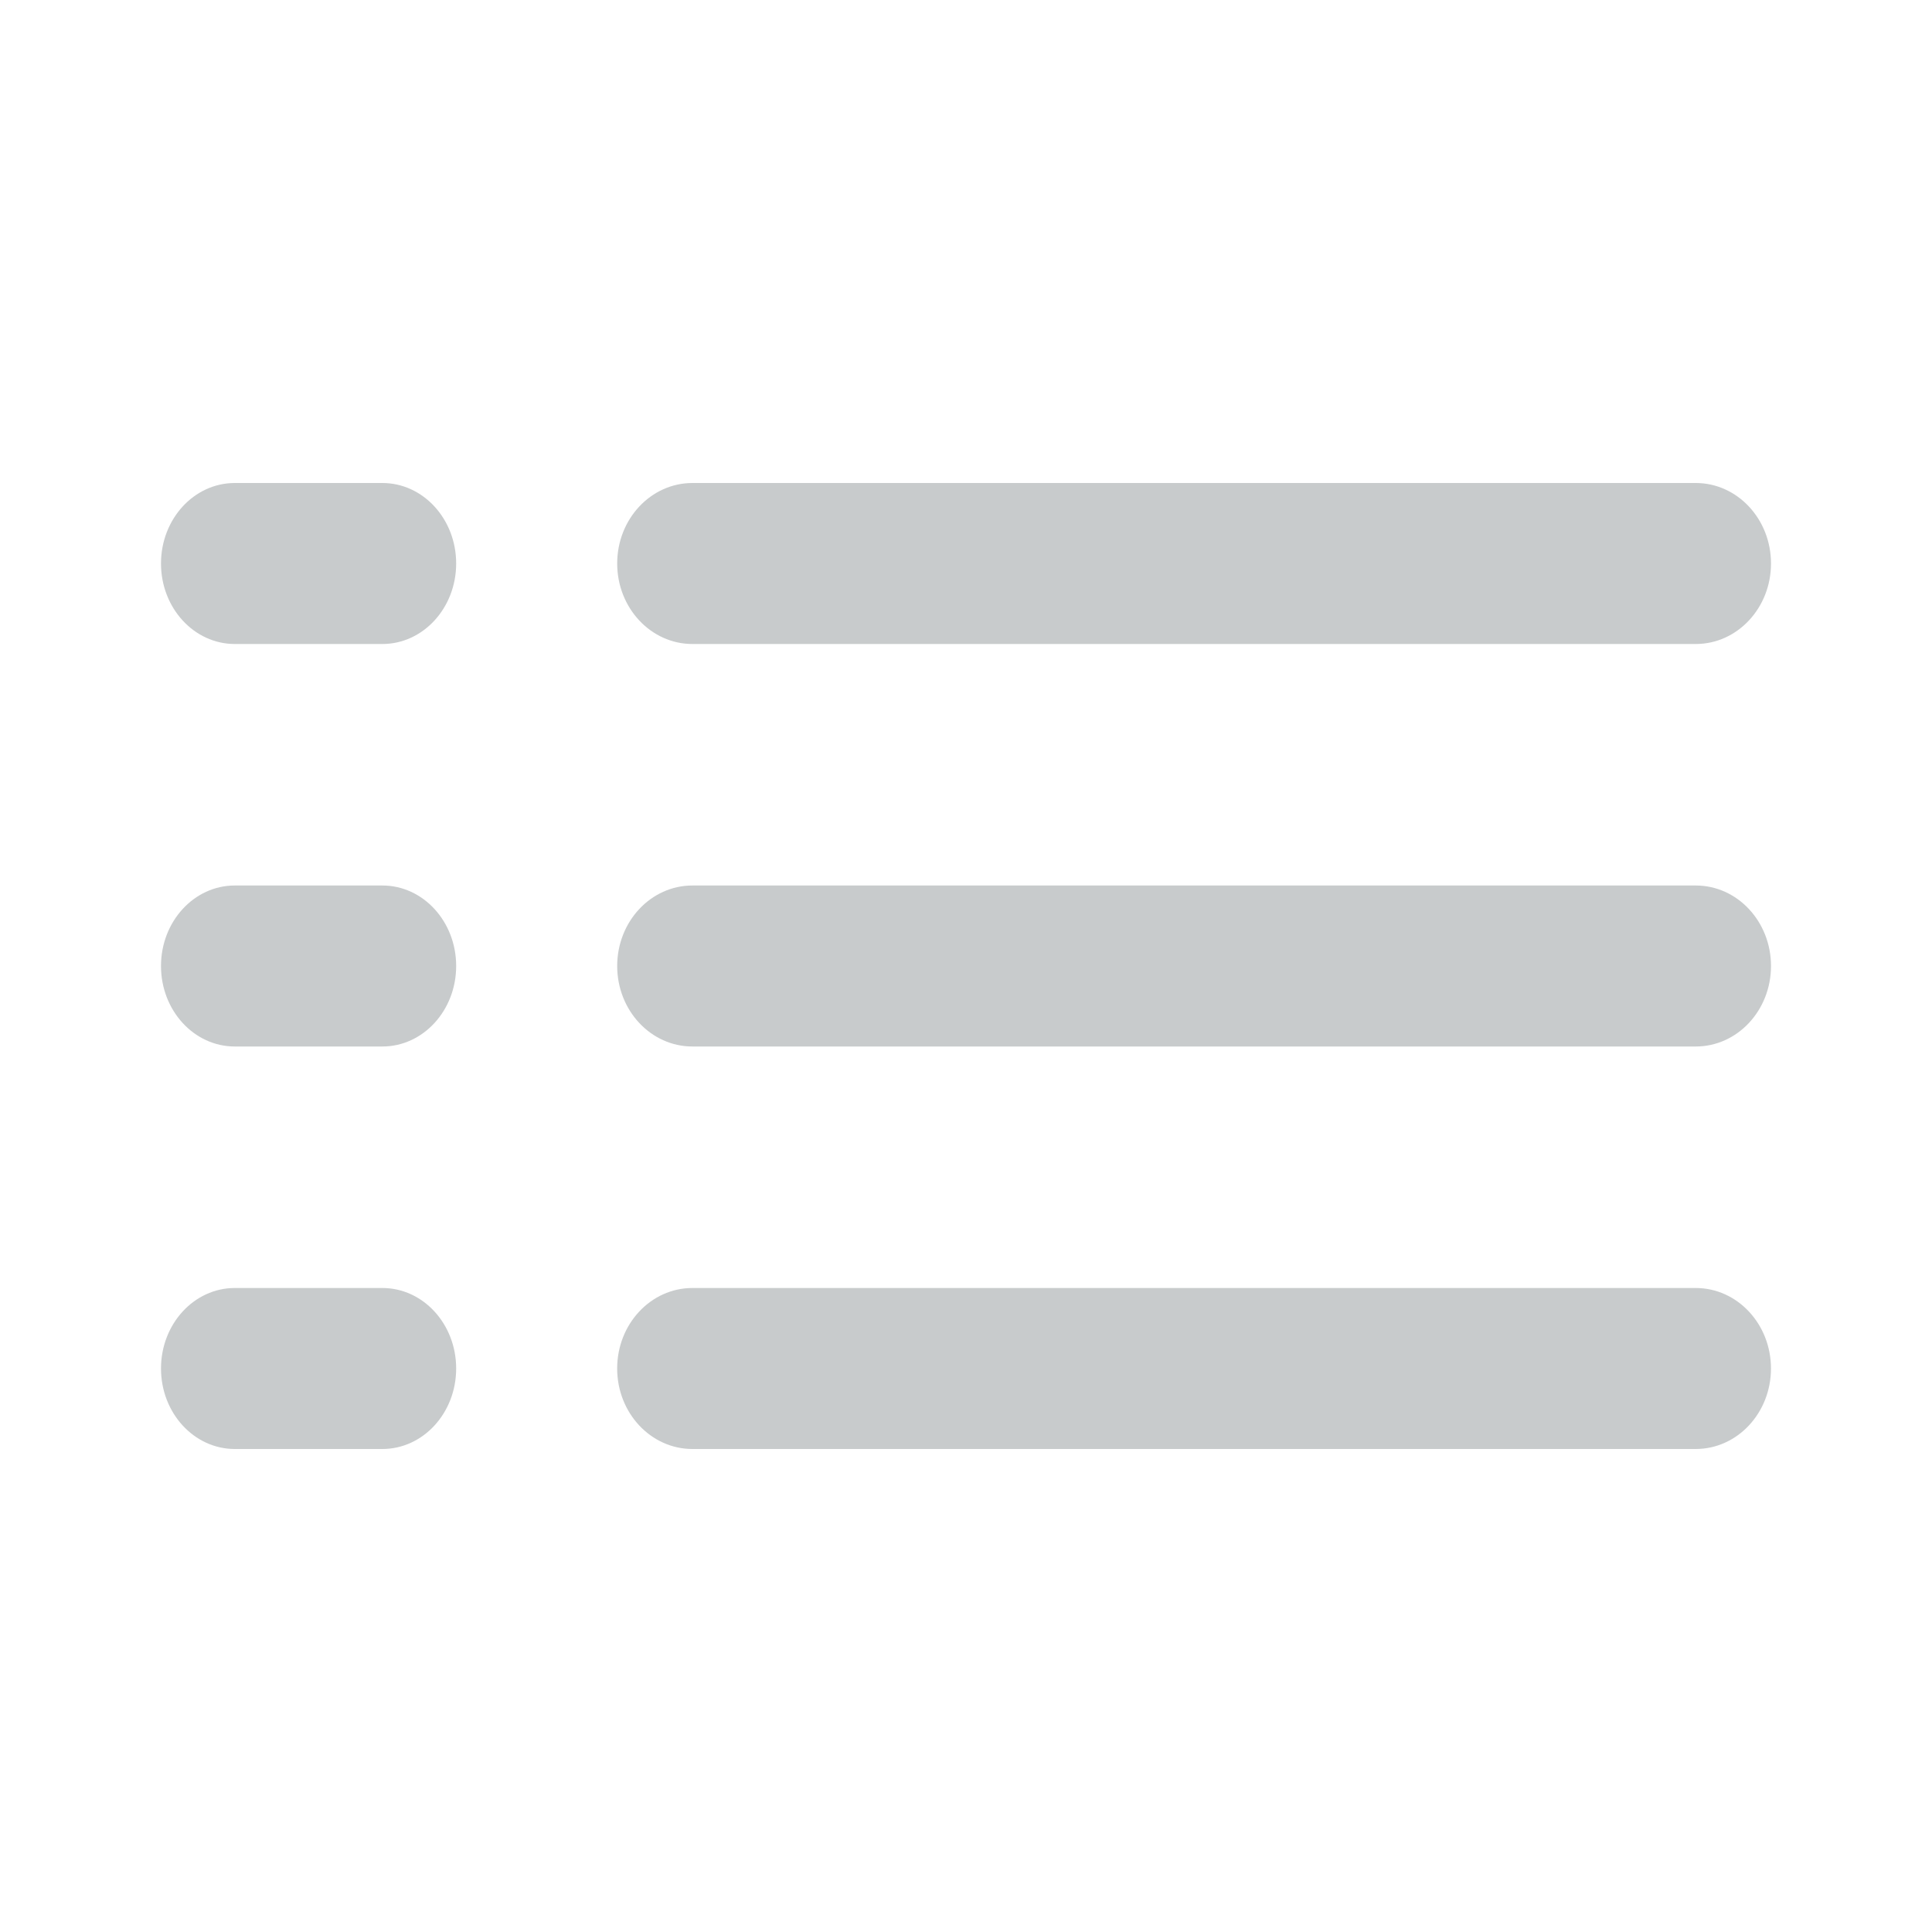
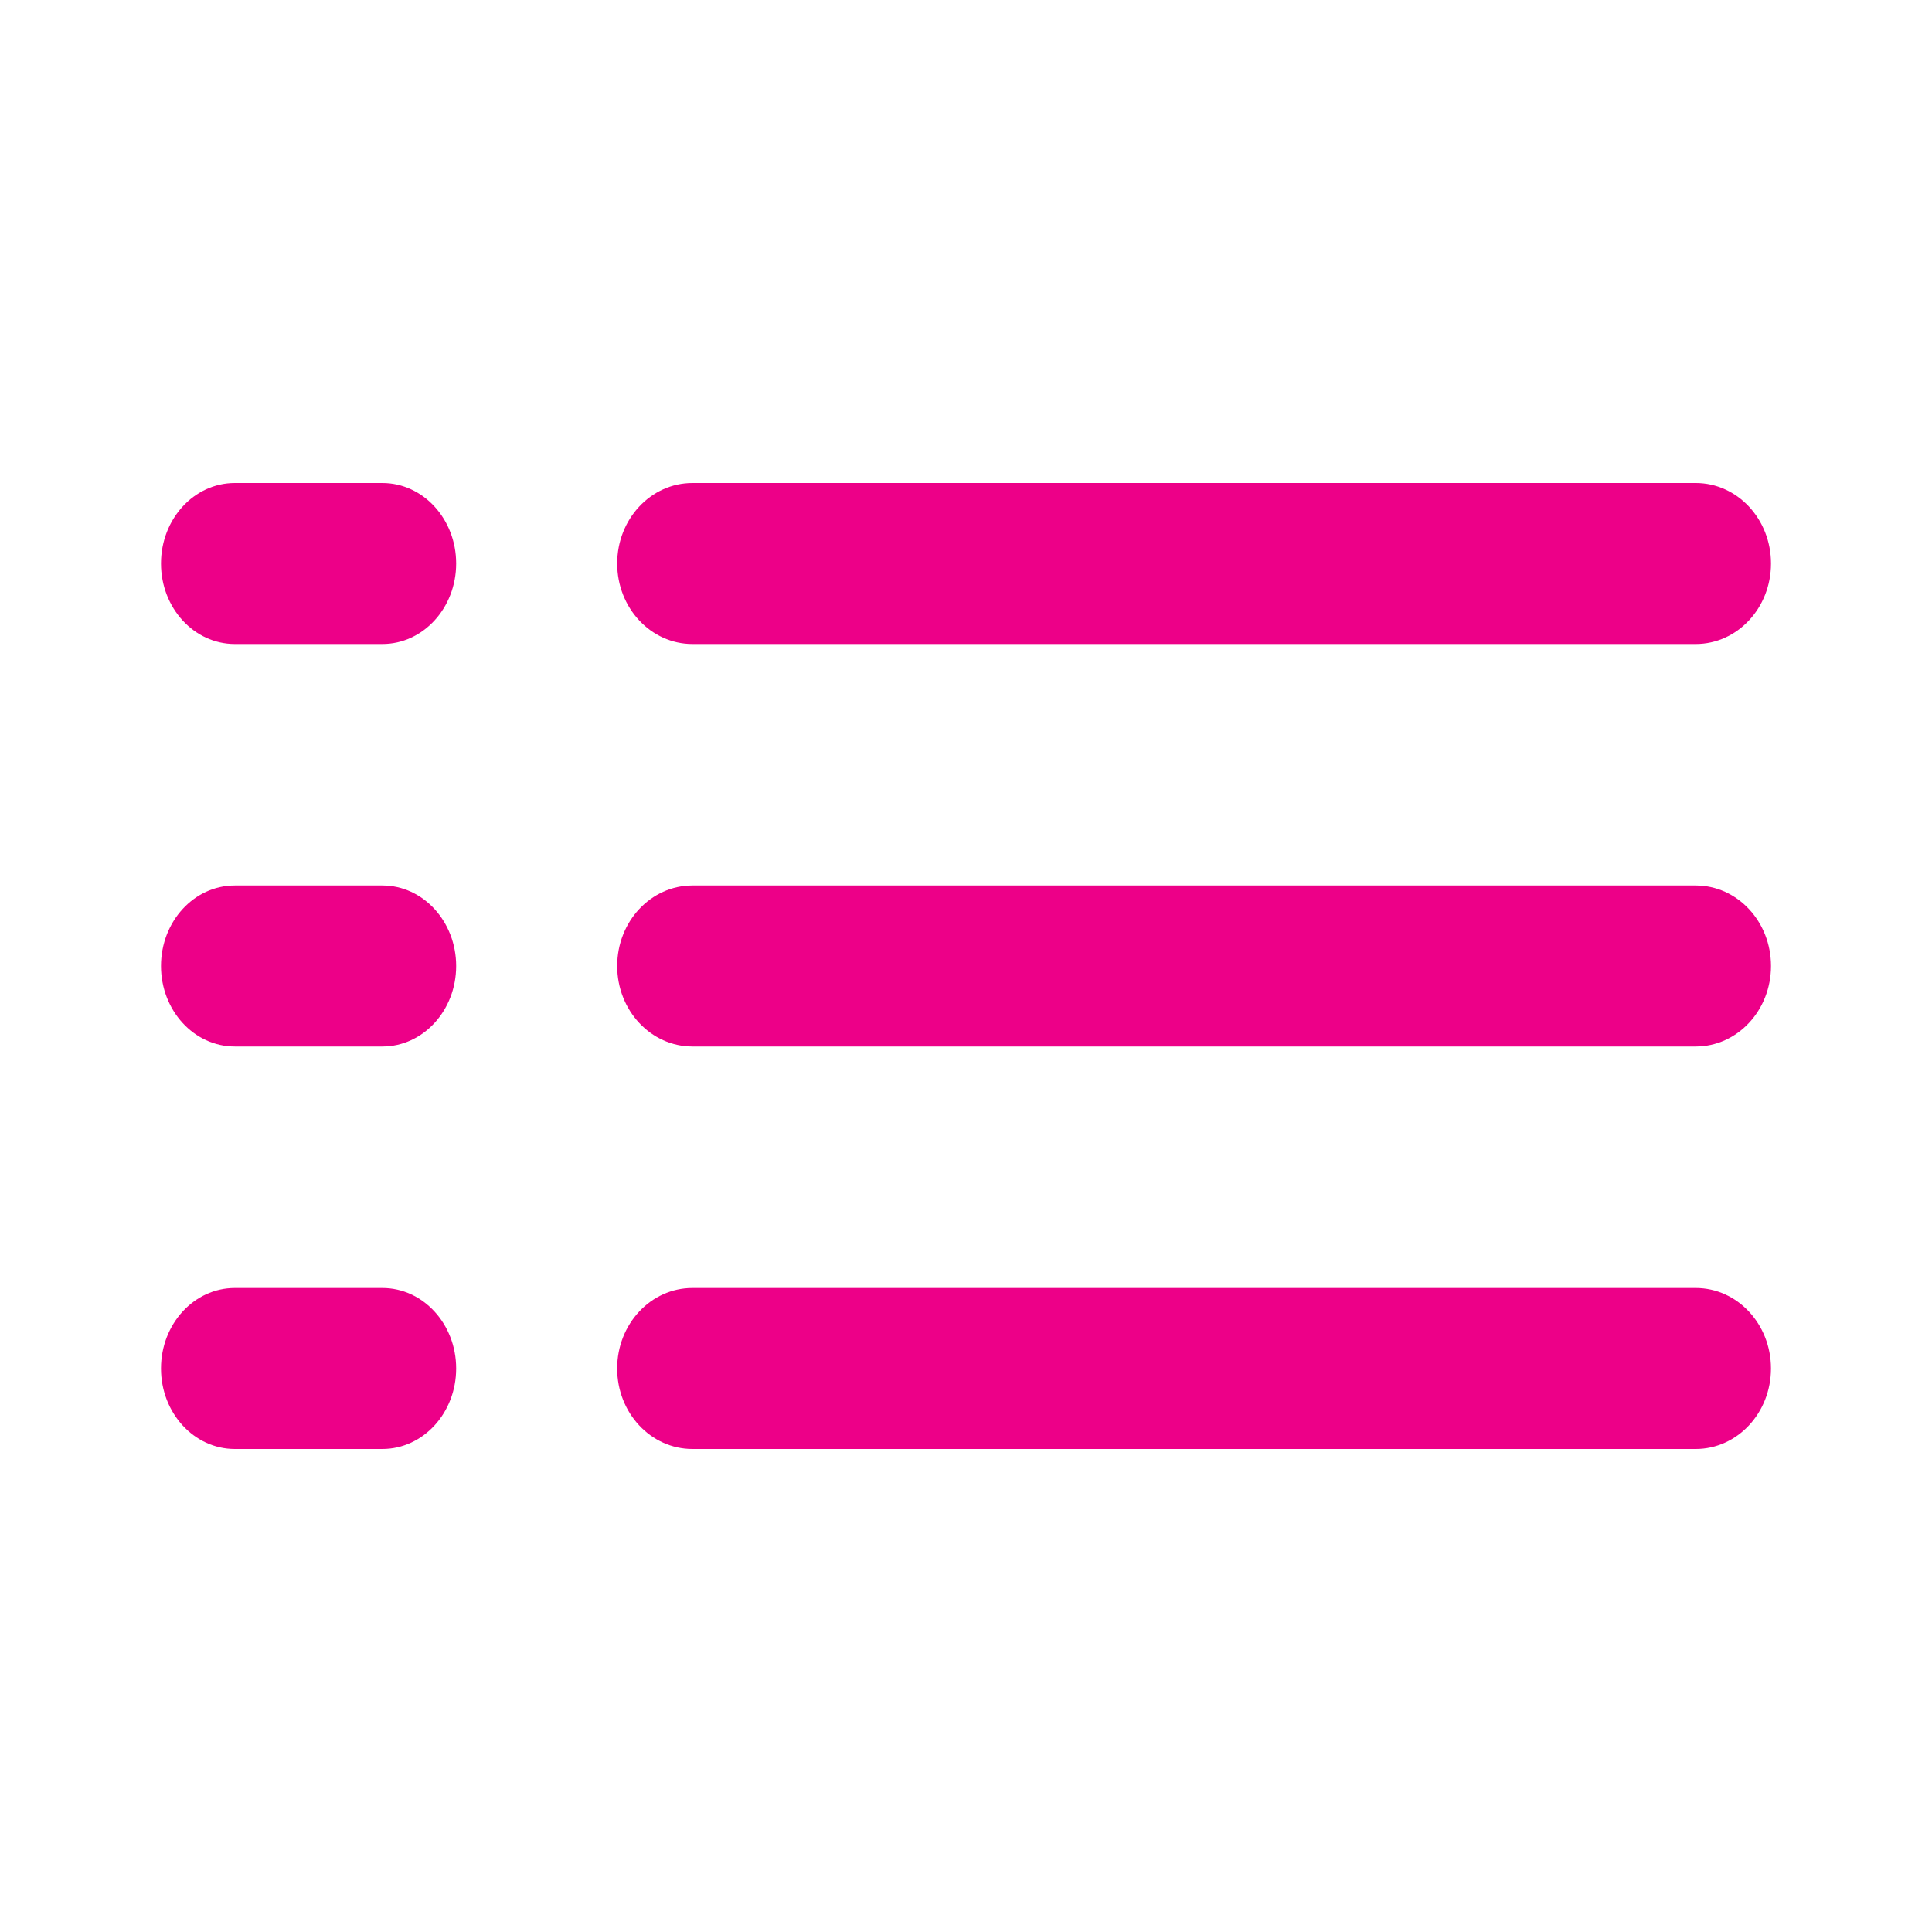
<svg xmlns="http://www.w3.org/2000/svg" width="72" height="72" viewBox="0 0 72 72">
-   <path d="M63.196 39h-37.391c-1.549 0-2.804-1.343-2.804-3s1.255-3 2.804-3h37.391c1.549 0 2.804 1.343 2.804 3s-1.255 3-2.804 3m0-15h-37.391c-1.549 0-2.804-1.343-2.804-3s1.255-3 2.804-3h37.391c1.549 0 2.804 1.343 2.804 3s-1.255 3-2.804 3m-48.946 30h-5.5c-1.519 0-2.75-1.343-2.75-3s1.231-3 2.75-3h5.5c1.519 0 2.75 1.343 2.75 3s-1.231 3-2.75 3m0-15h-5.5c-1.519 0-2.75-1.343-2.75-3s1.231-3 2.75-3h5.5c1.519 0 2.75 1.343 2.75 3s-1.231 3-2.75 3m0-15h-5.5c-1.519 0-2.75-1.343-2.75-3s1.231-3 2.75-3h5.5c1.519 0 2.75 1.343 2.75 3s-1.231 3-2.75 3m11.554 30c-1.549 0-2.804-1.343-2.804-3s1.255-3 2.804-3h37.391c1.549 0 2.804 1.343 2.804 3s-1.255 3-2.804 3h-37.391" fill="#C8CBCC" />
+   <path d="M63.196 39h-37.391c-1.549 0-2.804-1.343-2.804-3s1.255-3 2.804-3h37.391c1.549 0 2.804 1.343 2.804 3s-1.255 3-2.804 3m0-15h-37.391c-1.549 0-2.804-1.343-2.804-3s1.255-3 2.804-3h37.391c1.549 0 2.804 1.343 2.804 3s-1.255 3-2.804 3m-48.946 30h-5.5c-1.519 0-2.75-1.343-2.75-3s1.231-3 2.75-3h5.5c1.519 0 2.75 1.343 2.75 3s-1.231 3-2.75 3m0-15h-5.5c-1.519 0-2.75-1.343-2.75-3s1.231-3 2.75-3h5.5c1.519 0 2.75 1.343 2.75 3s-1.231 3-2.75 3m0-15h-5.5c-1.519 0-2.75-1.343-2.75-3s1.231-3 2.75-3h5.5c1.519 0 2.75 1.343 2.75 3s-1.231 3-2.75 3m11.554 30c-1.549 0-2.804-1.343-2.804-3s1.255-3 2.804-3h37.391c1.549 0 2.804 1.343 2.804 3s-1.255 3-2.804 3h-37.391" fill="#ED0088" />
</svg>
